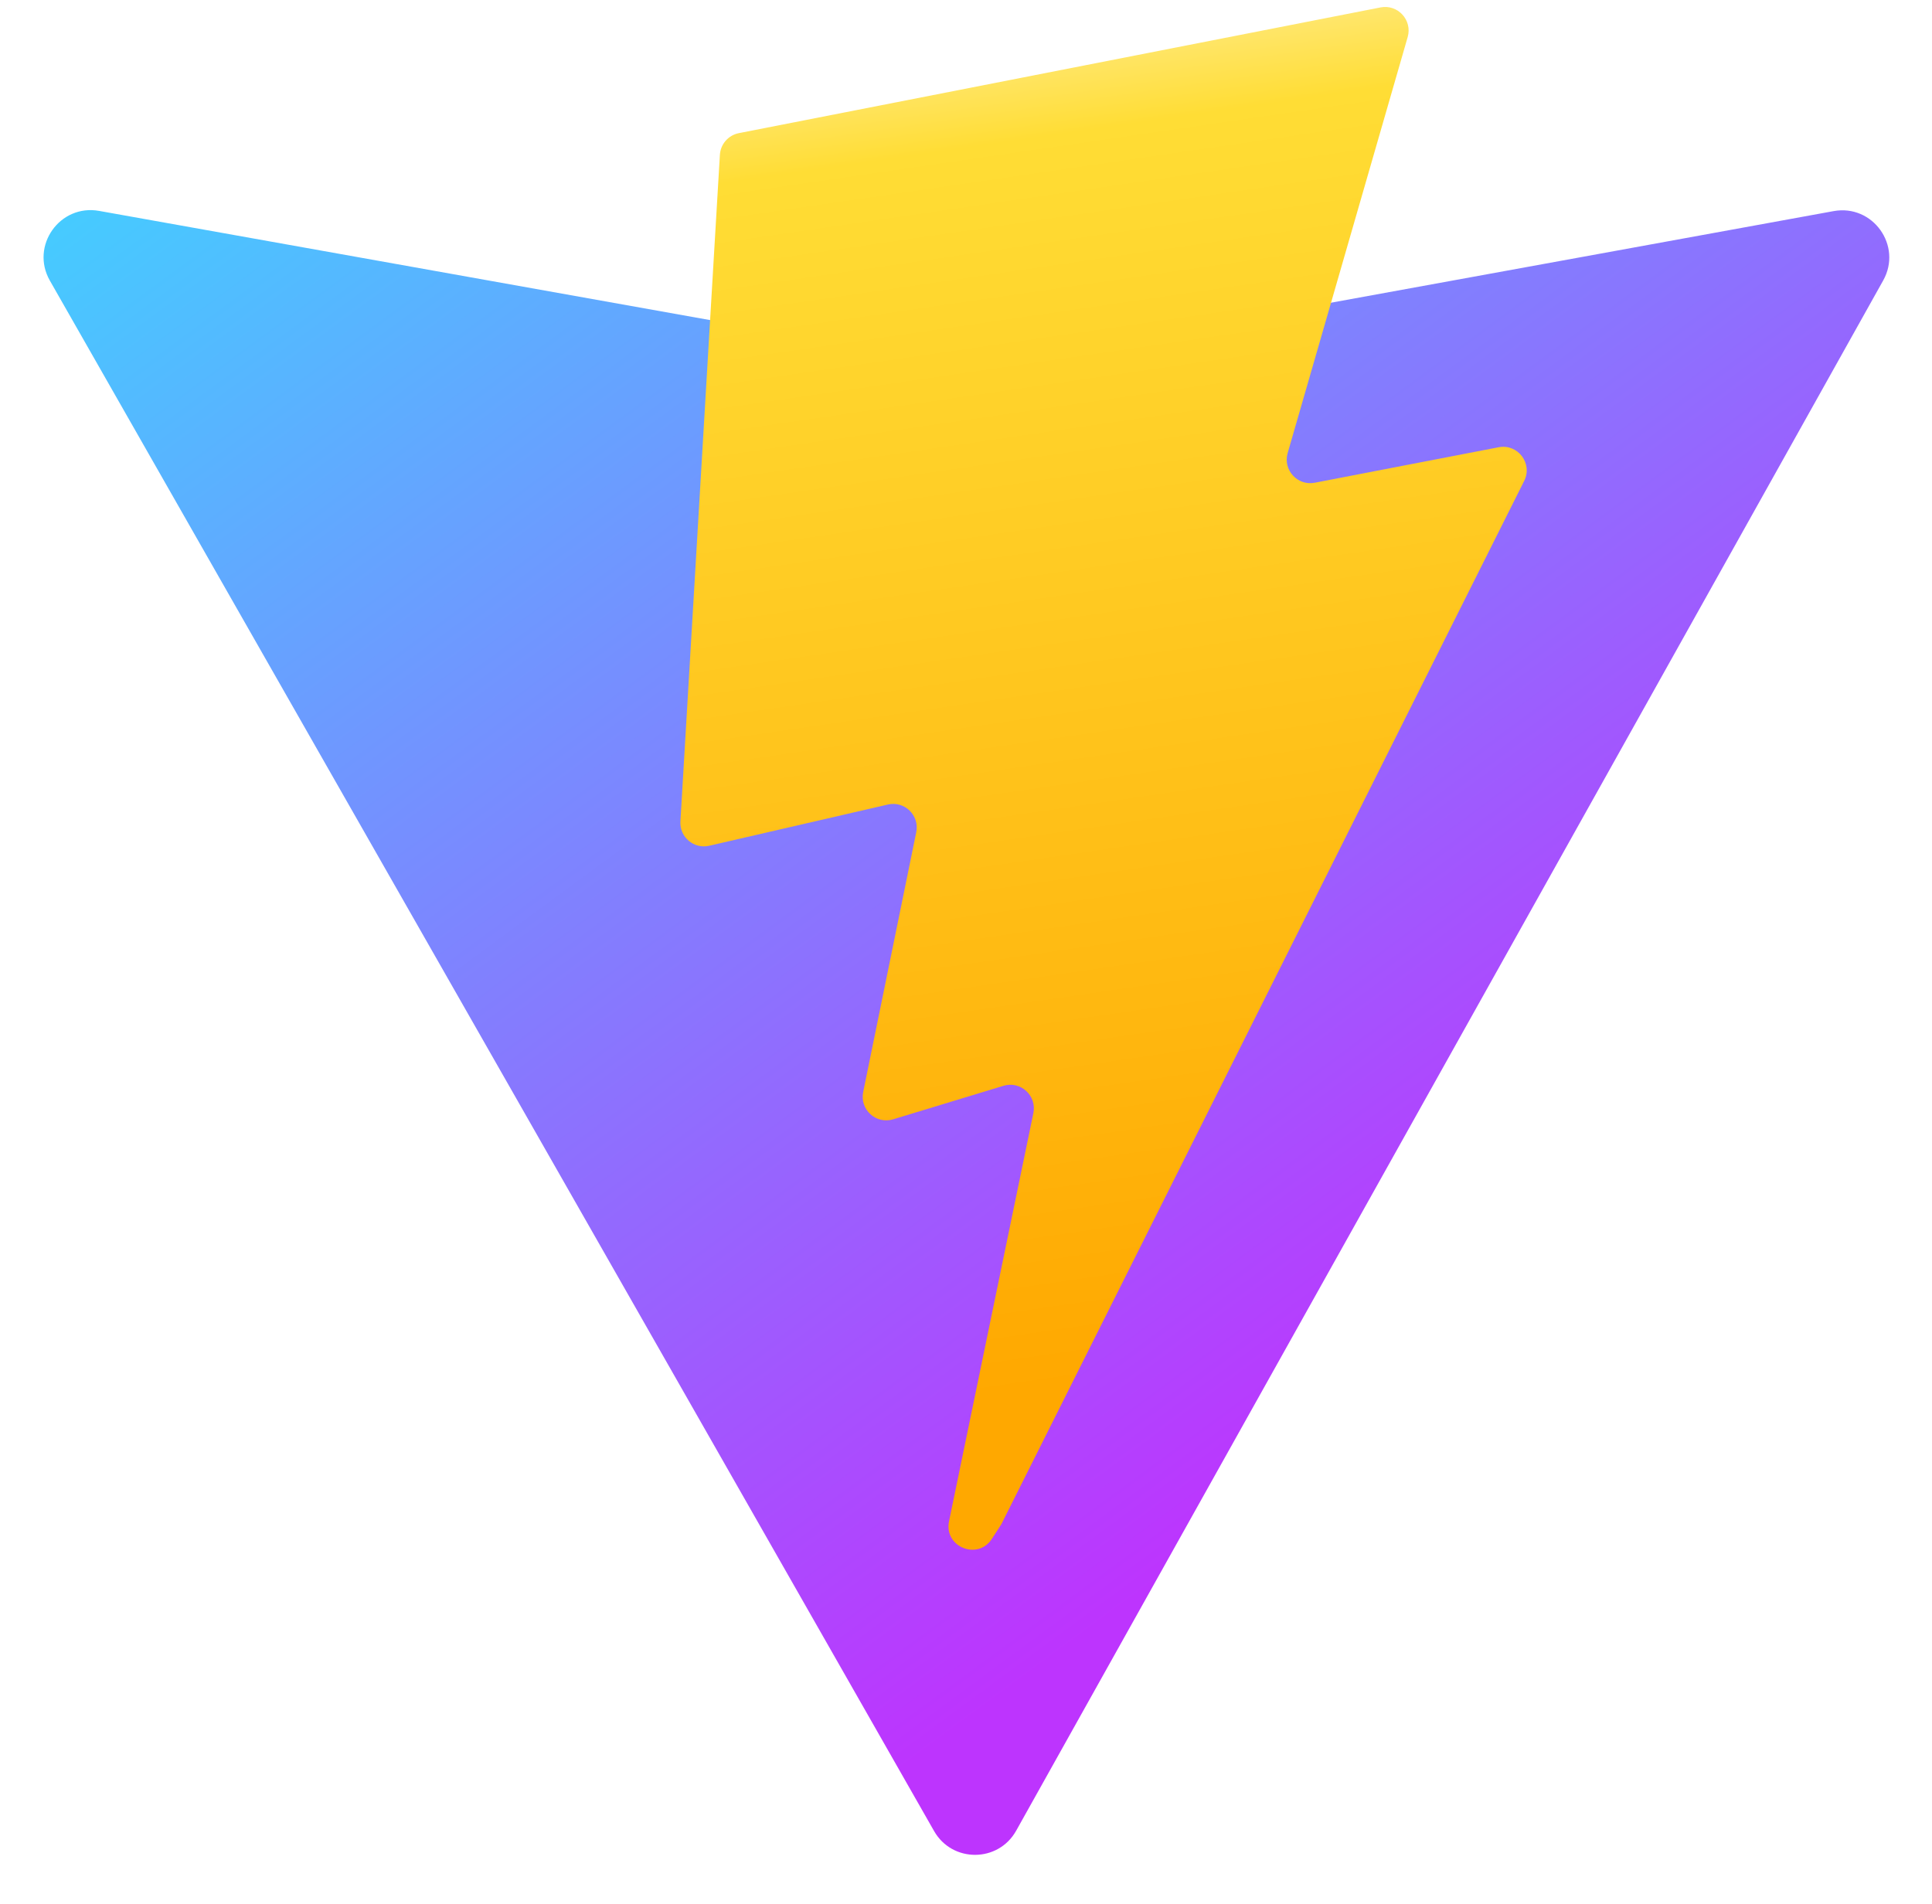
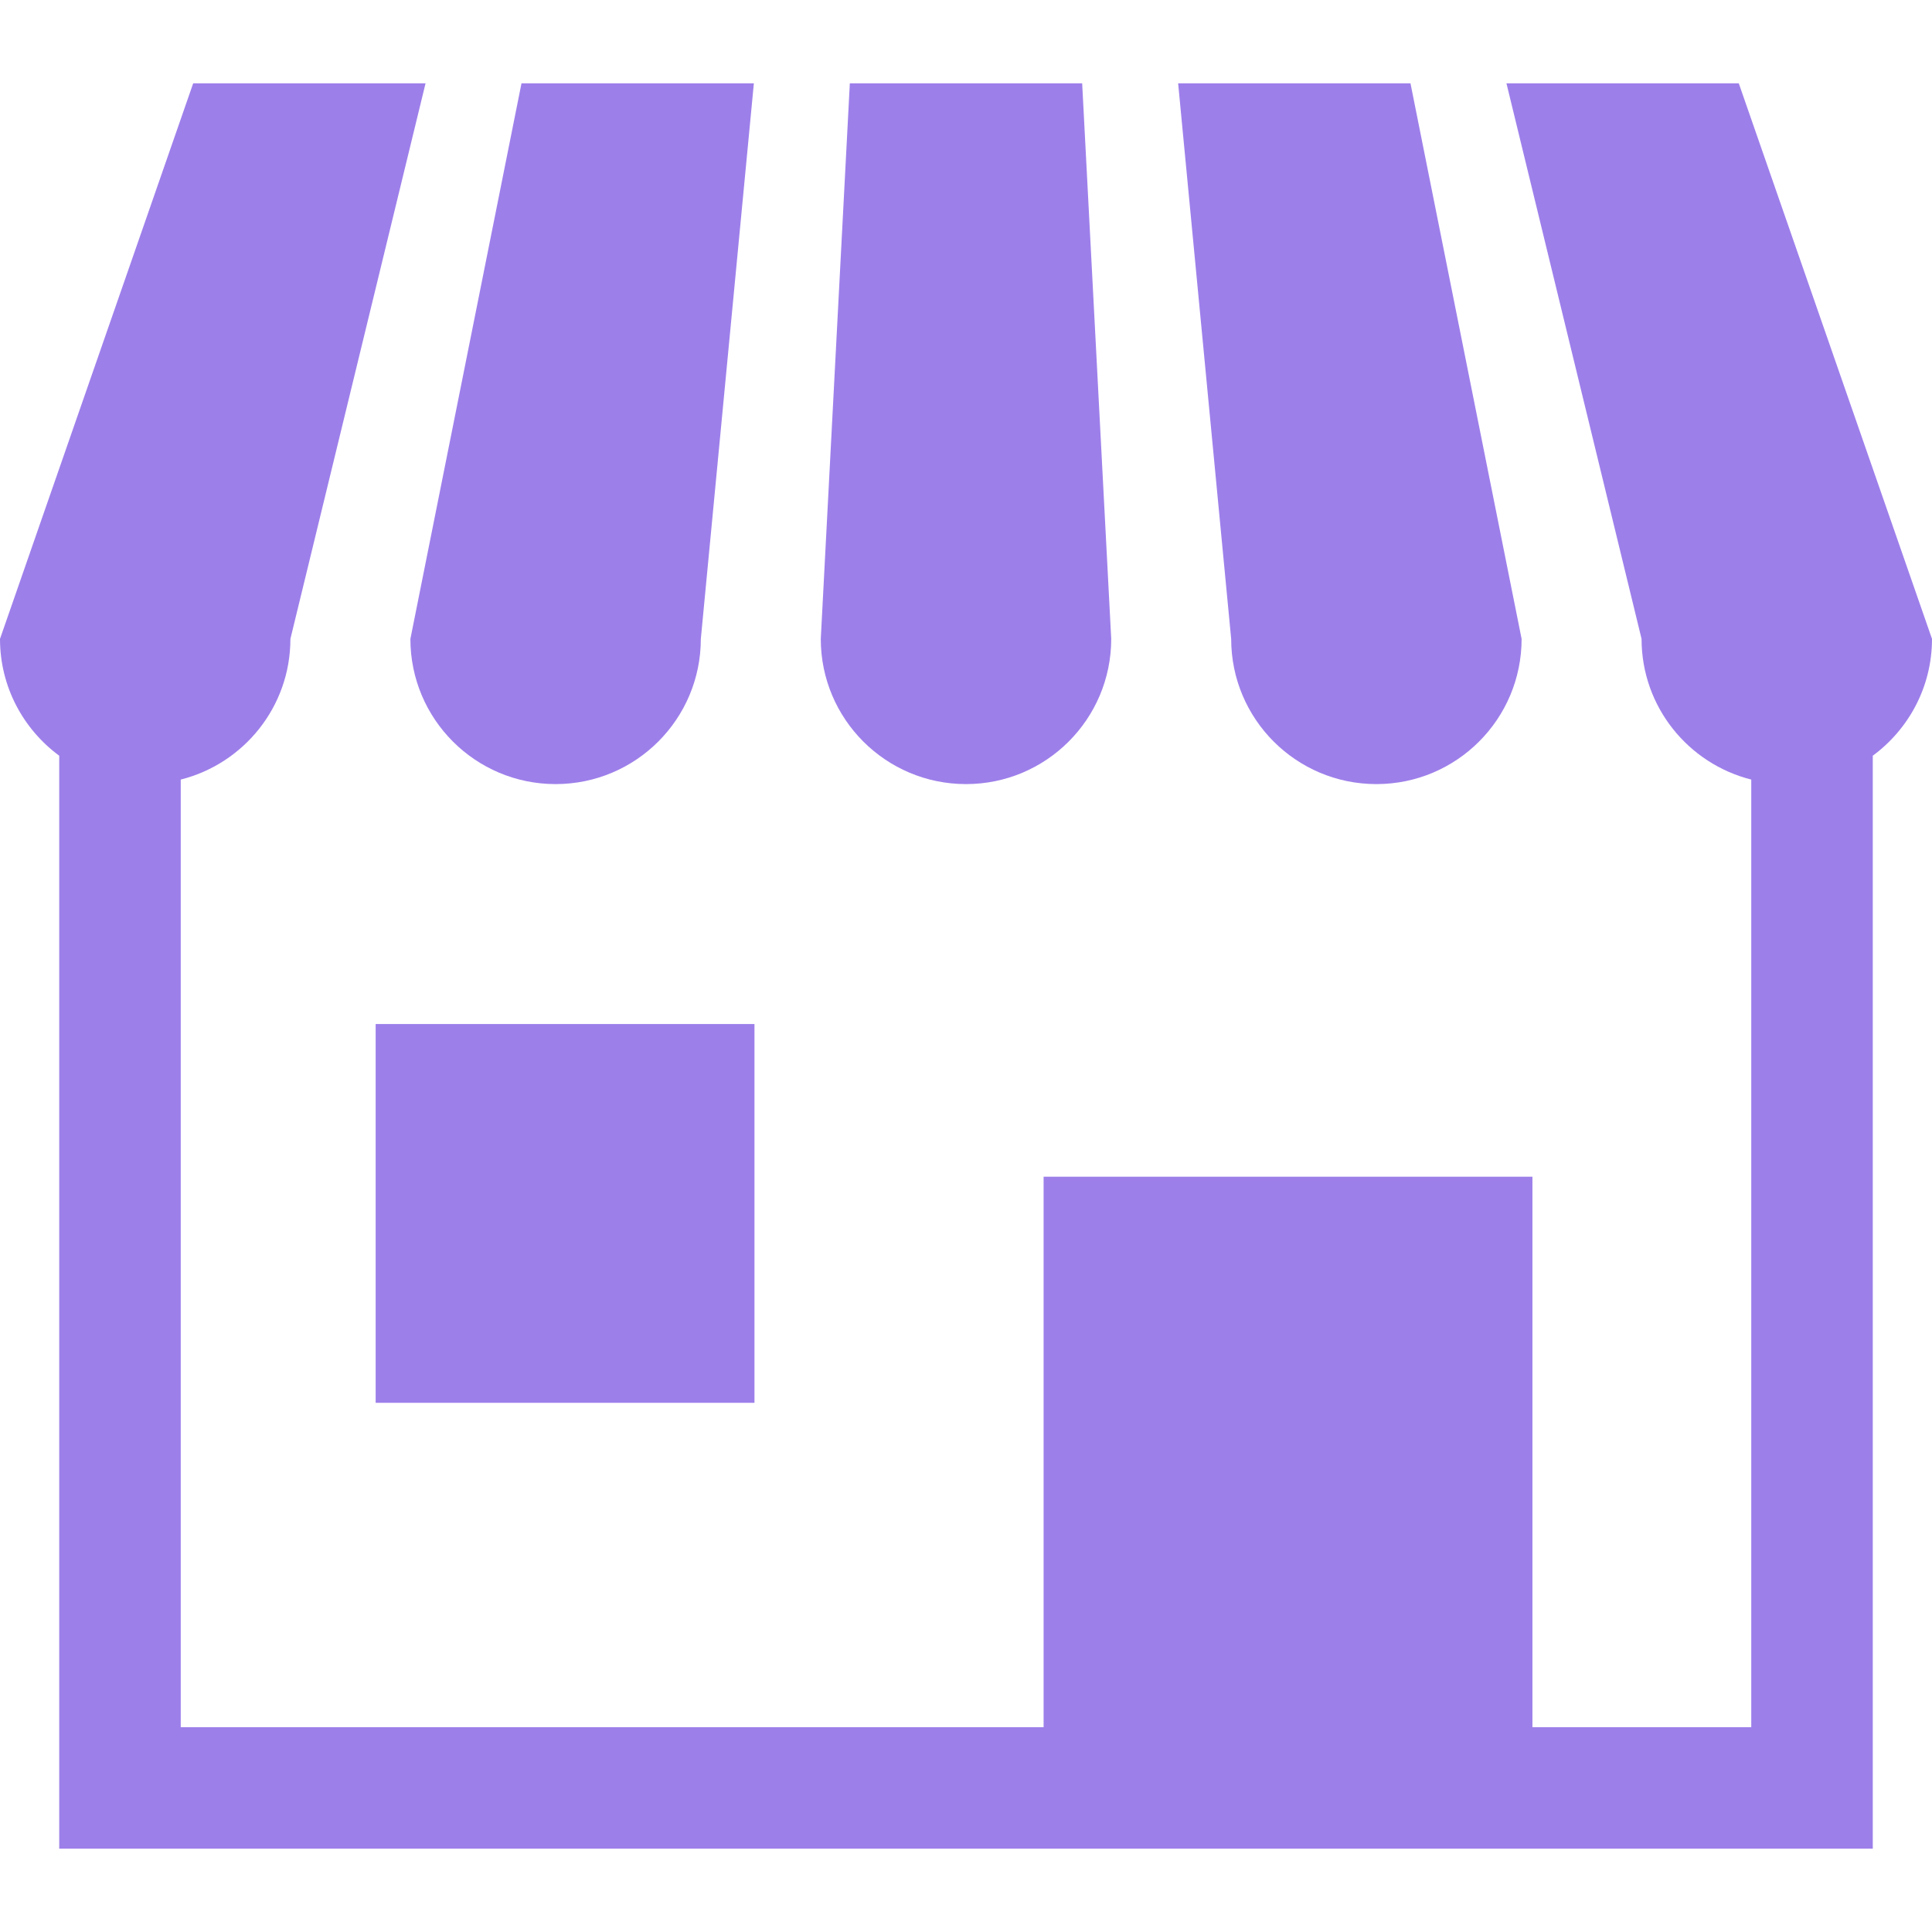
- <svg xmlns="http://www.w3.org/2000/svg" width="410" height="404" viewBox="0 0 410 404" fill="none">
-   <path d="M399.641 59.525L215.643 388.545C211.844 395.338 202.084 395.378 198.228 388.618L10.582 59.556C6.381 52.19 12.68 43.267 21.028 44.759L205.223 77.682C206.398 77.892 207.601 77.89 208.776 77.676L389.119 44.806C397.439 43.289 403.768 52.143 399.641 59.525Z" fill="url(#paint0_linear)" />
-   <path d="M292.965 1.574L156.801 28.255C154.563 28.694 152.906 30.59 152.771 32.866L144.395 174.33C144.198 177.662 147.258 180.248 150.51 179.498L188.42 170.749C191.967 169.931 195.172 173.055 194.443 176.622L183.18 231.775C182.422 235.487 185.907 238.661 189.532 237.56L212.947 230.446C216.577 229.344 220.065 232.527 219.297 236.242L201.398 322.875C200.278 328.294 207.486 331.249 210.492 326.603L212.5 323.5L323.454 102.072C325.312 98.365 322.108 94.137 318.036 94.923L279.014 102.454C275.347 103.161 272.227 99.746 273.262 96.158L298.731 7.867C299.767 4.273 296.636 0.855 292.965 1.574Z" fill="url(#paint1_linear)" />
-   <defs>
-     <linearGradient id="paint0_linear" x1="6" y1="33" x2="235" y2="344" gradientUnits="userSpaceOnUse">
-       <stop stop-color="#41D1FF" />
-       <stop offset="1" stop-color="#BD34FE" />
-     </linearGradient>
-     <linearGradient id="paint1_linear" x1="194.651" y1="8.818" x2="236.076" y2="292.989" gradientUnits="userSpaceOnUse">
-       <stop stop-color="#FFEA83" />
-       <stop offset="0.083" stop-color="#FFDD35" />
-       <stop offset="1" stop-color="#FFA800" />
-     </linearGradient>
-   </defs>
+ <svg xmlns="http://www.w3.org/2000/svg" version="1.1" id="_x32_" x="0px" y="0px" viewBox="0 0 512 512" style="width: 48px; height: 48px; opacity: 1;" xml:space="preserve">
+   <style type="text/css">
+ 	.st0{fill:#9D7FEA;}
+ </style>
+   <g>
+     <path class="st0" d="M147.238,207.793c21.254,0,38.489-17.227,38.489-38.481l14.054-147.238h-61.579l-29.444,147.238   C108.758,190.566,125.984,207.793,147.238,207.793z" />
+     <path class="st0" d="M256.005,207.793c21.245,0,38.48-17.227,38.48-38.481l-7.7-147.238h-61.571l-7.699,147.238   C217.516,190.566,234.75,207.793,256.005,207.793z" />
+     <path class="st0" d="M364.762,207.793c21.245,0,38.48-17.227,38.48-38.481L373.79,22.075h-61.571l14.054,147.238   C326.273,190.566,343.5,207.793,364.762,207.793z" />
+     <path class="st0" d="M460.794,22.075h-61.571l35.807,147.238c0,18.005,12.38,33.074,29.072,37.28v251.139h-57.991V311.838H276.564   v145.893H47.898V206.592c16.694-4.205,29.064-19.282,29.064-37.28l35.815-147.238H51.198L0,169.312   c0,12.717,6.194,23.954,15.695,30.959v289.654h480.61V200.272C505.807,193.266,512,182.03,512,169.312L460.794,22.075z" />
+     <rect x="99.552" y="271.378" class="st0" width="100.39" height="100.381" />
+   </g>
</svg>
